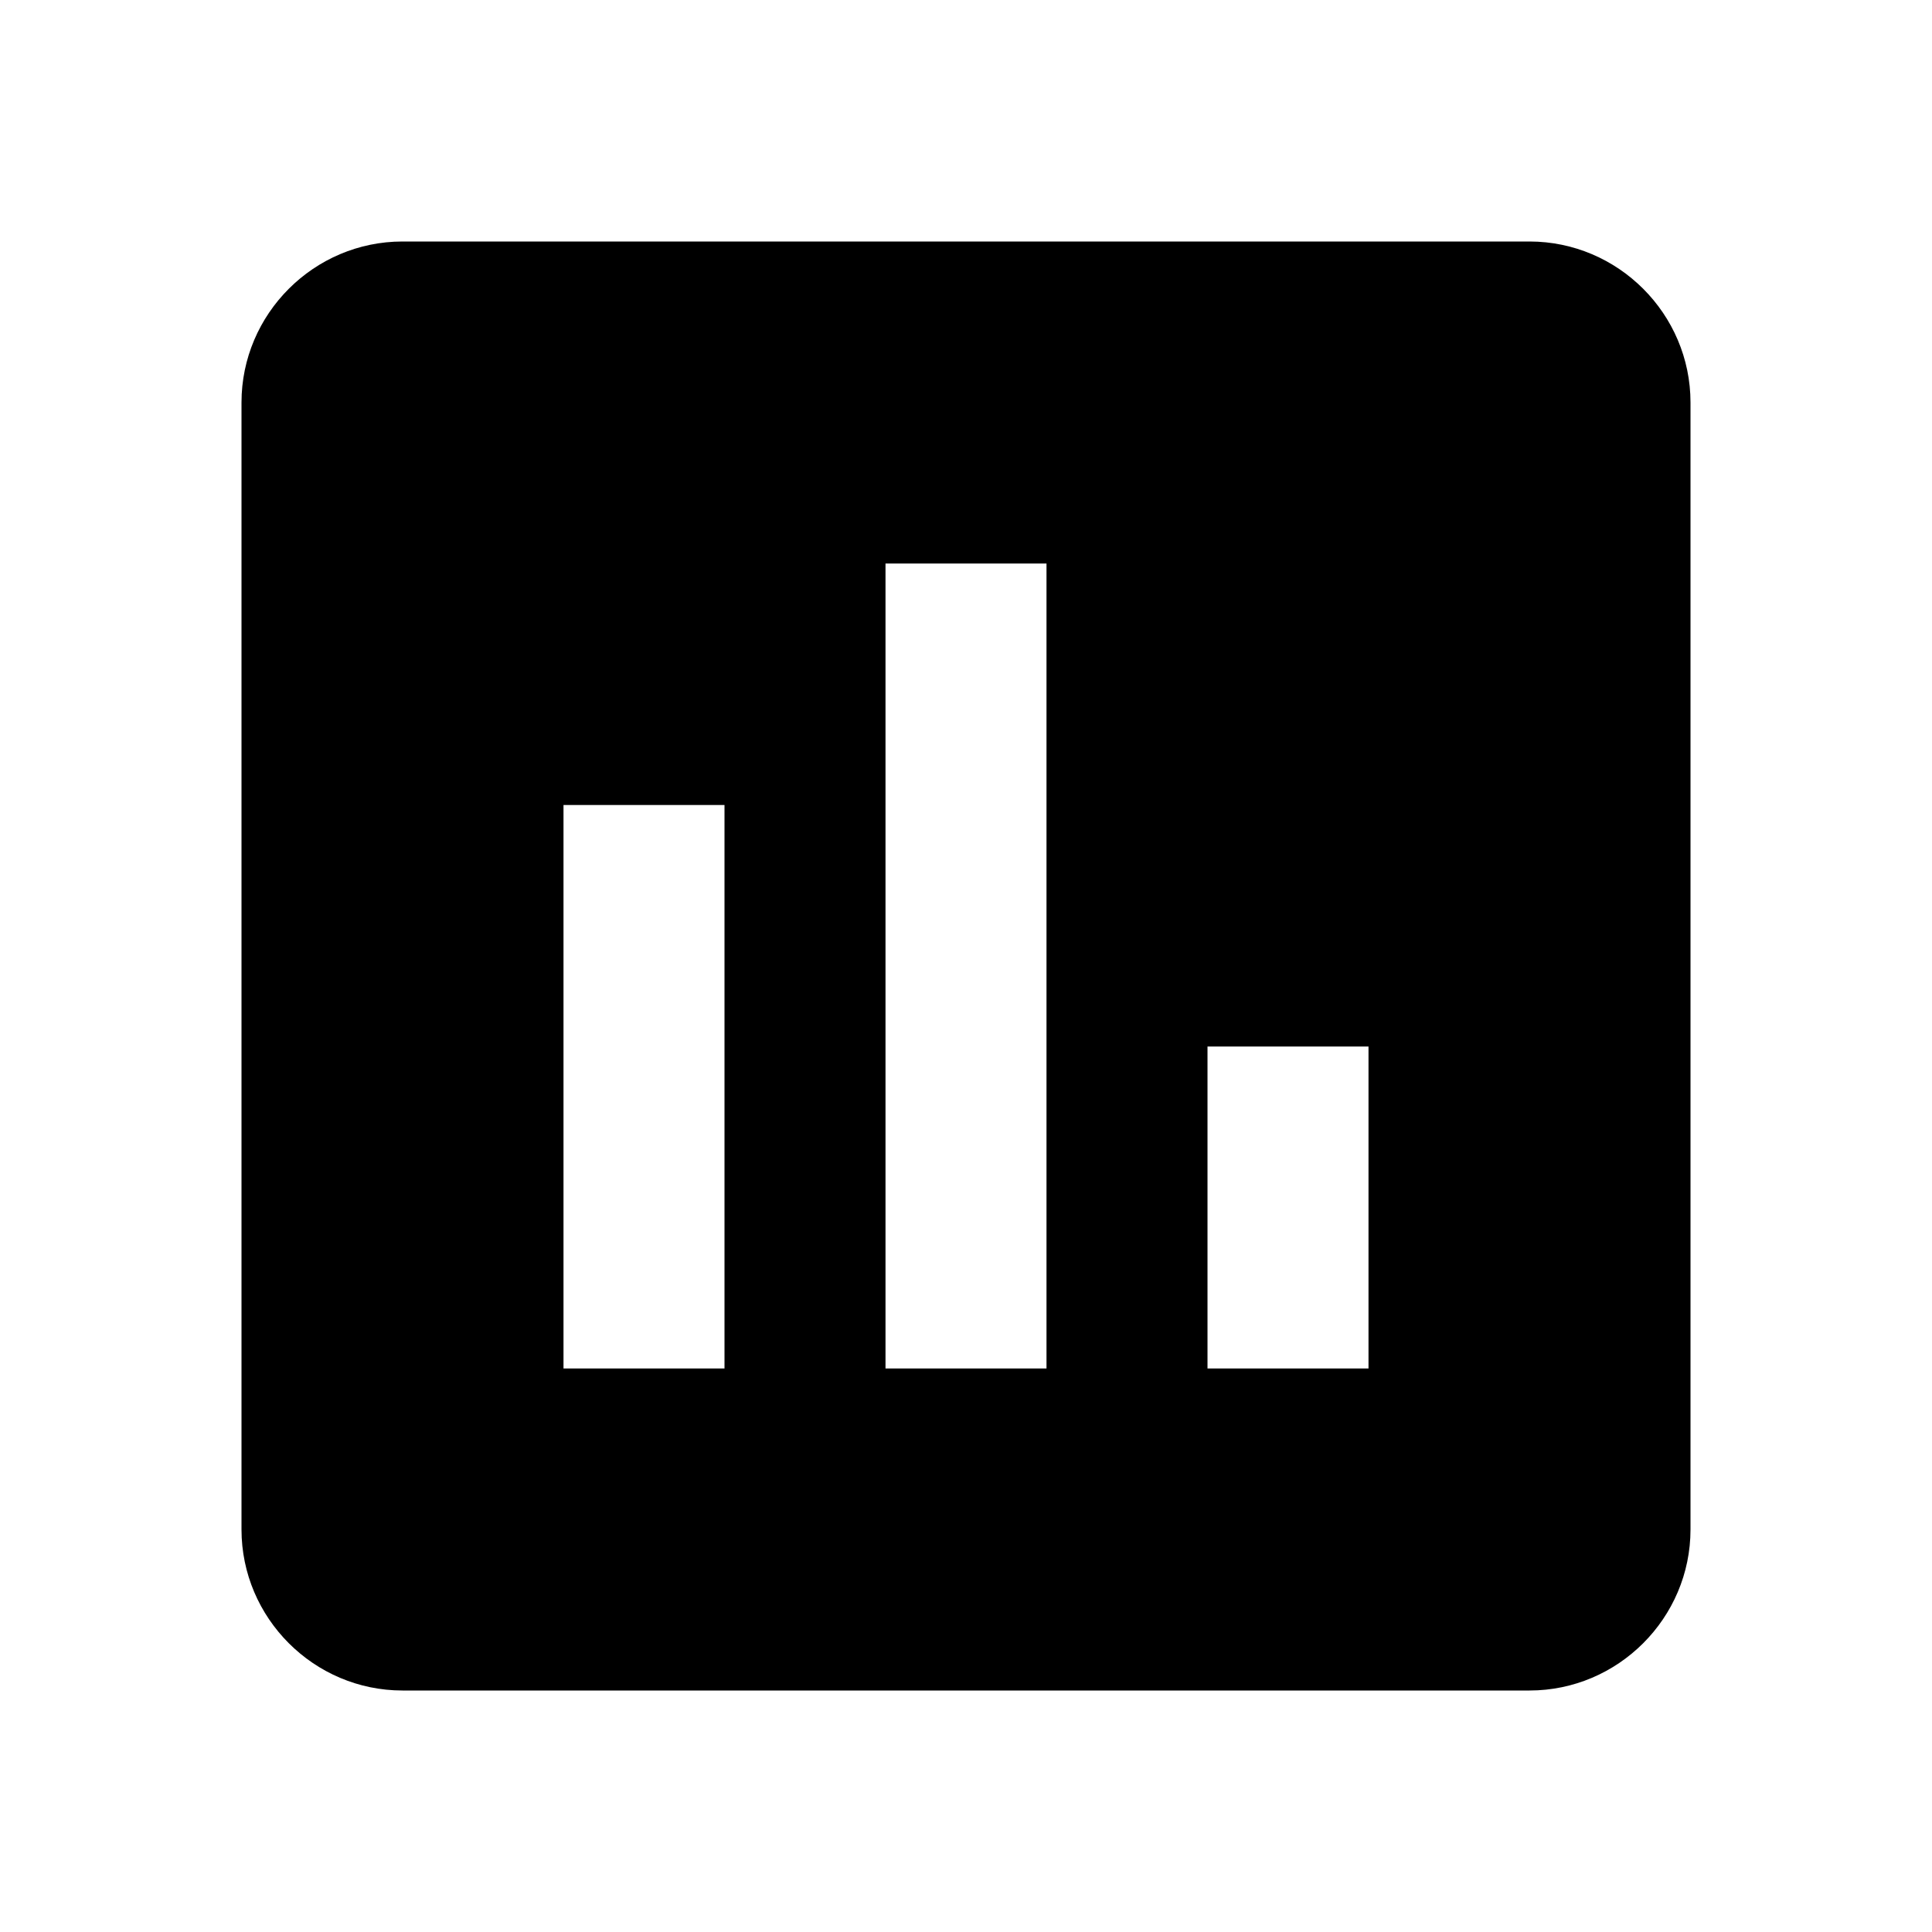
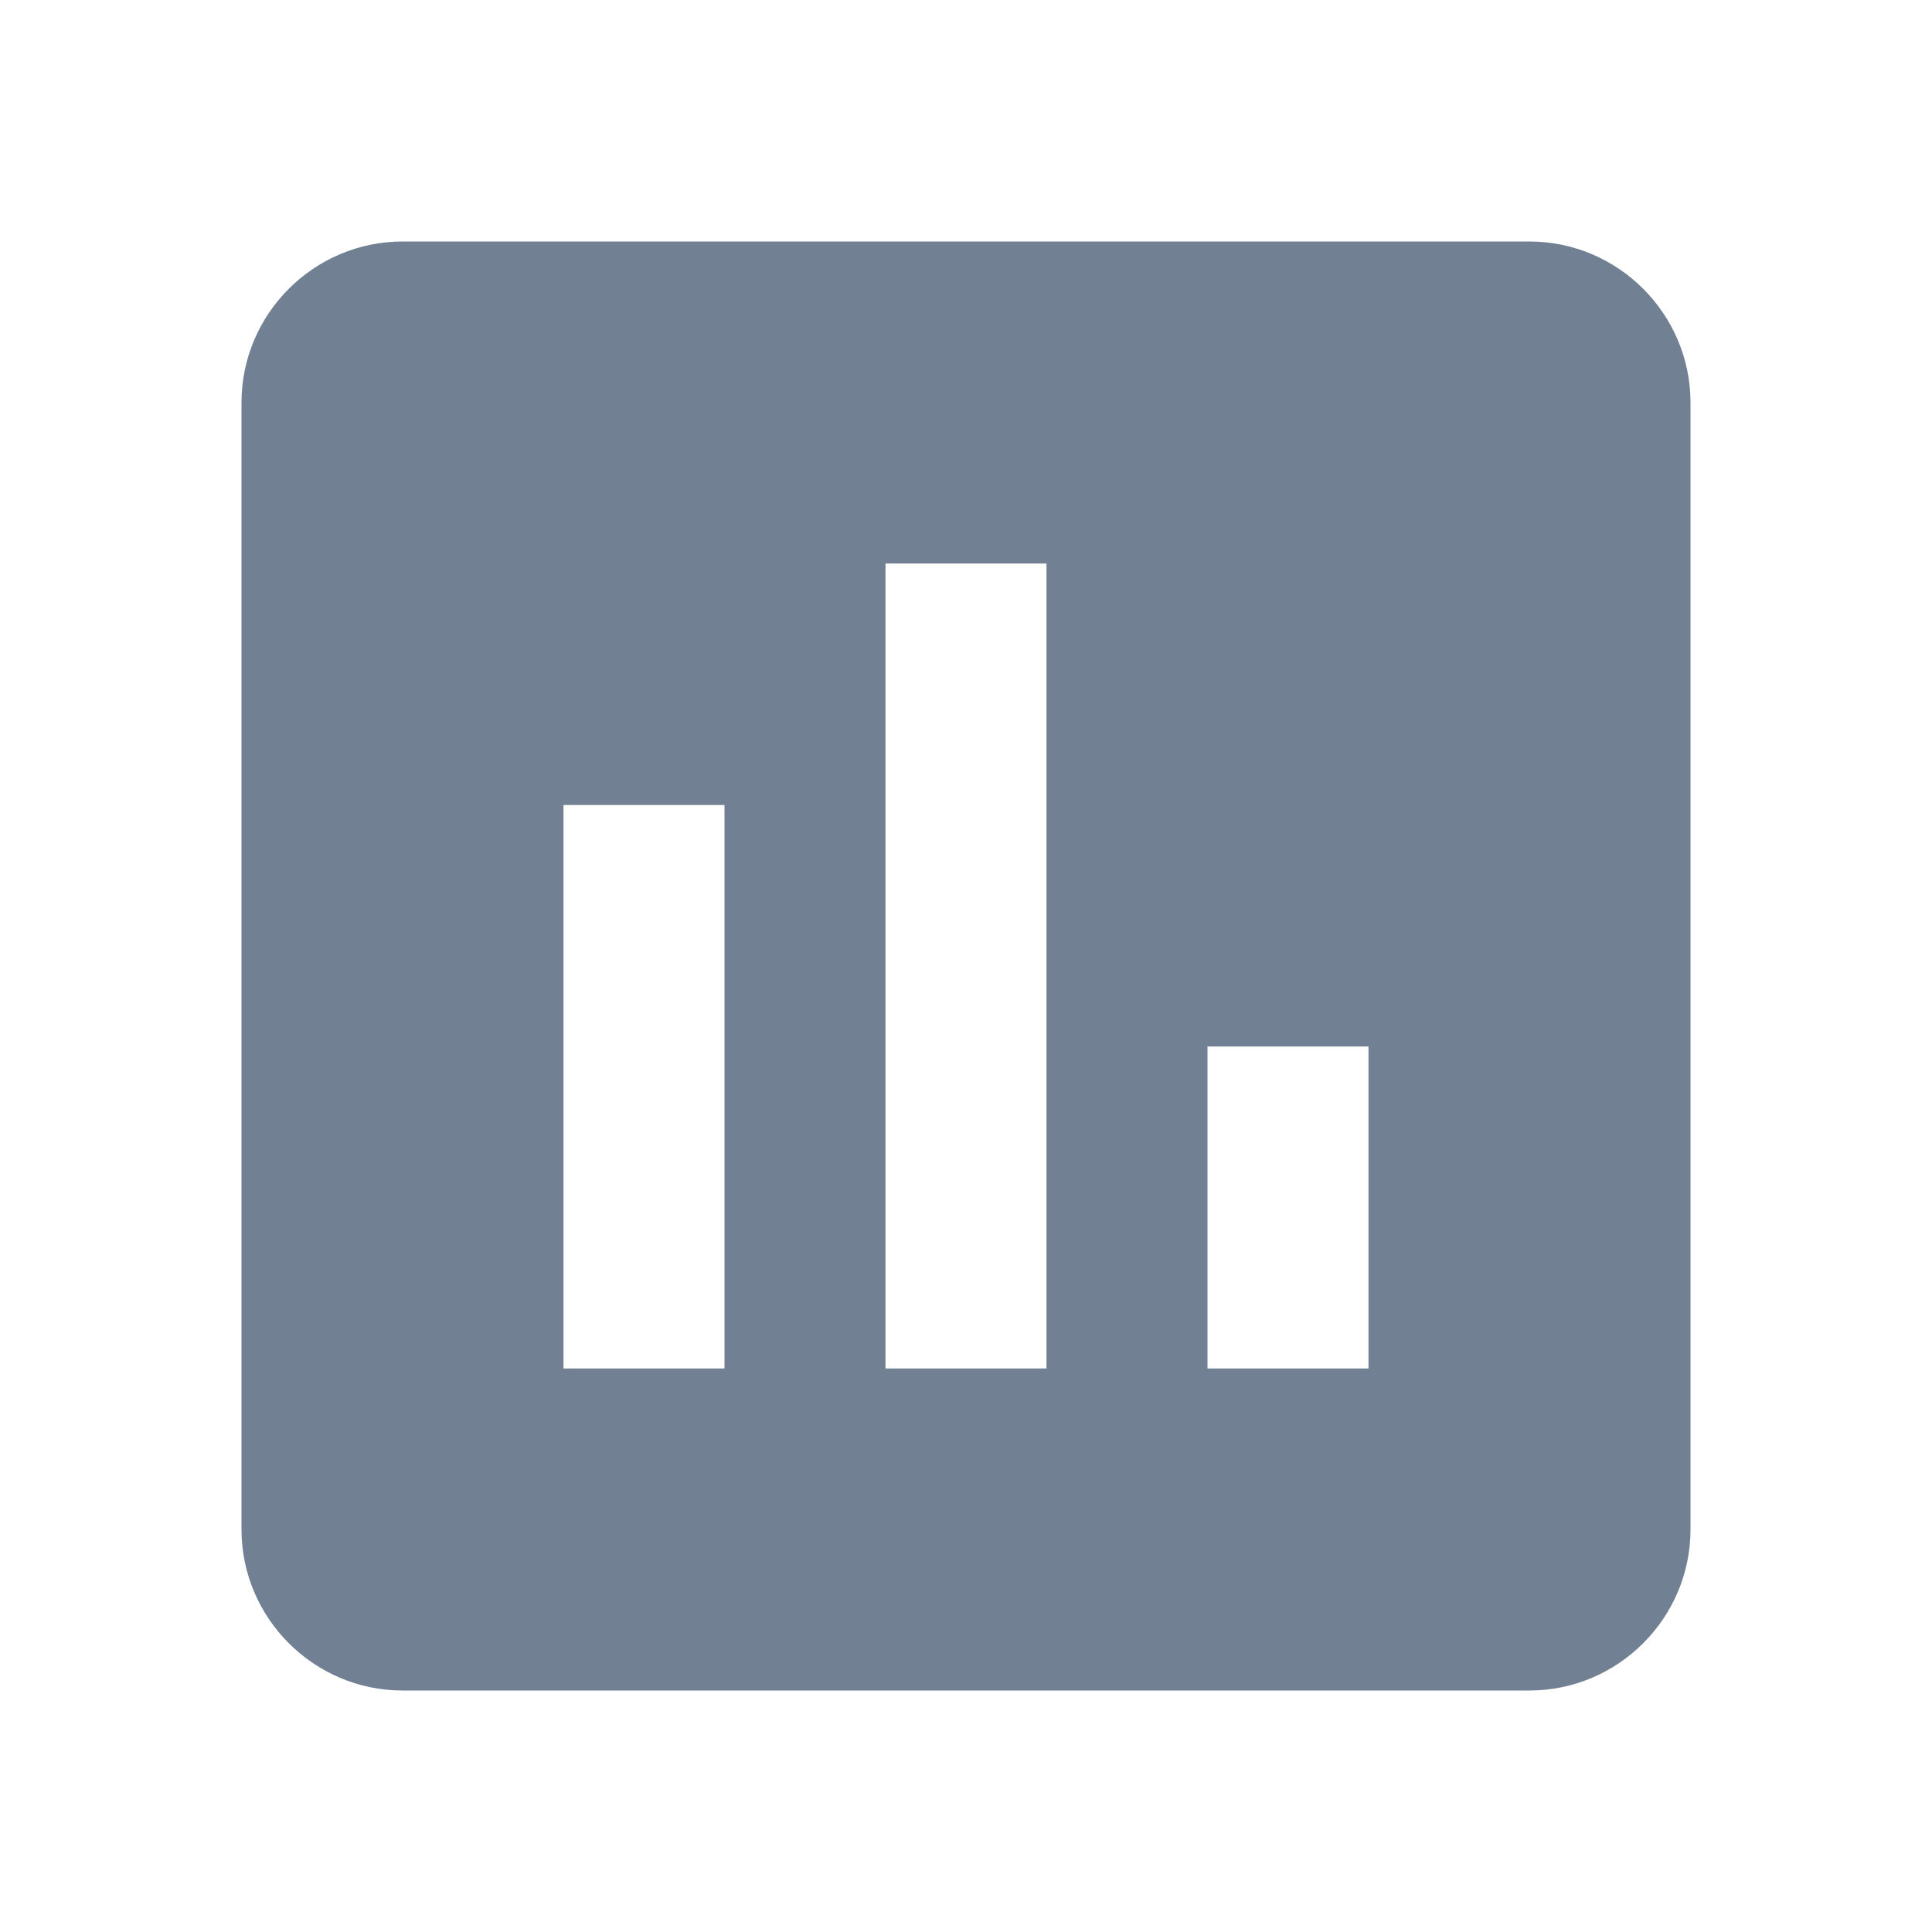
<svg xmlns="http://www.w3.org/2000/svg" width="24" height="24" viewBox="0 0 24 24">
-   <path d="M19 3H5c-1.1 0-2 .9-2 2v14c0 1.1.9 2 2 2h14c1.1 0 2-.9 2-2V5c0-1.1-.9-2-2-2zM9 17H7v-7h2v7zm4 0h-2V7h2v10zm4 0h-2v-4h2v4z" />
+   <path fill="#718093" d="M19 3H5c-1.1 0-2 .9-2 2v14c0 1.1.9 2 2 2h14c1.1 0 2-.9 2-2V5c0-1.1-.9-2-2-2zM9 17H7v-7h2v7zm4 0h-2V7h2v10zm4 0h-2v-4h2v4z" />
  <path d="M0 0h24v24H0z" fill="none" />
</svg>
